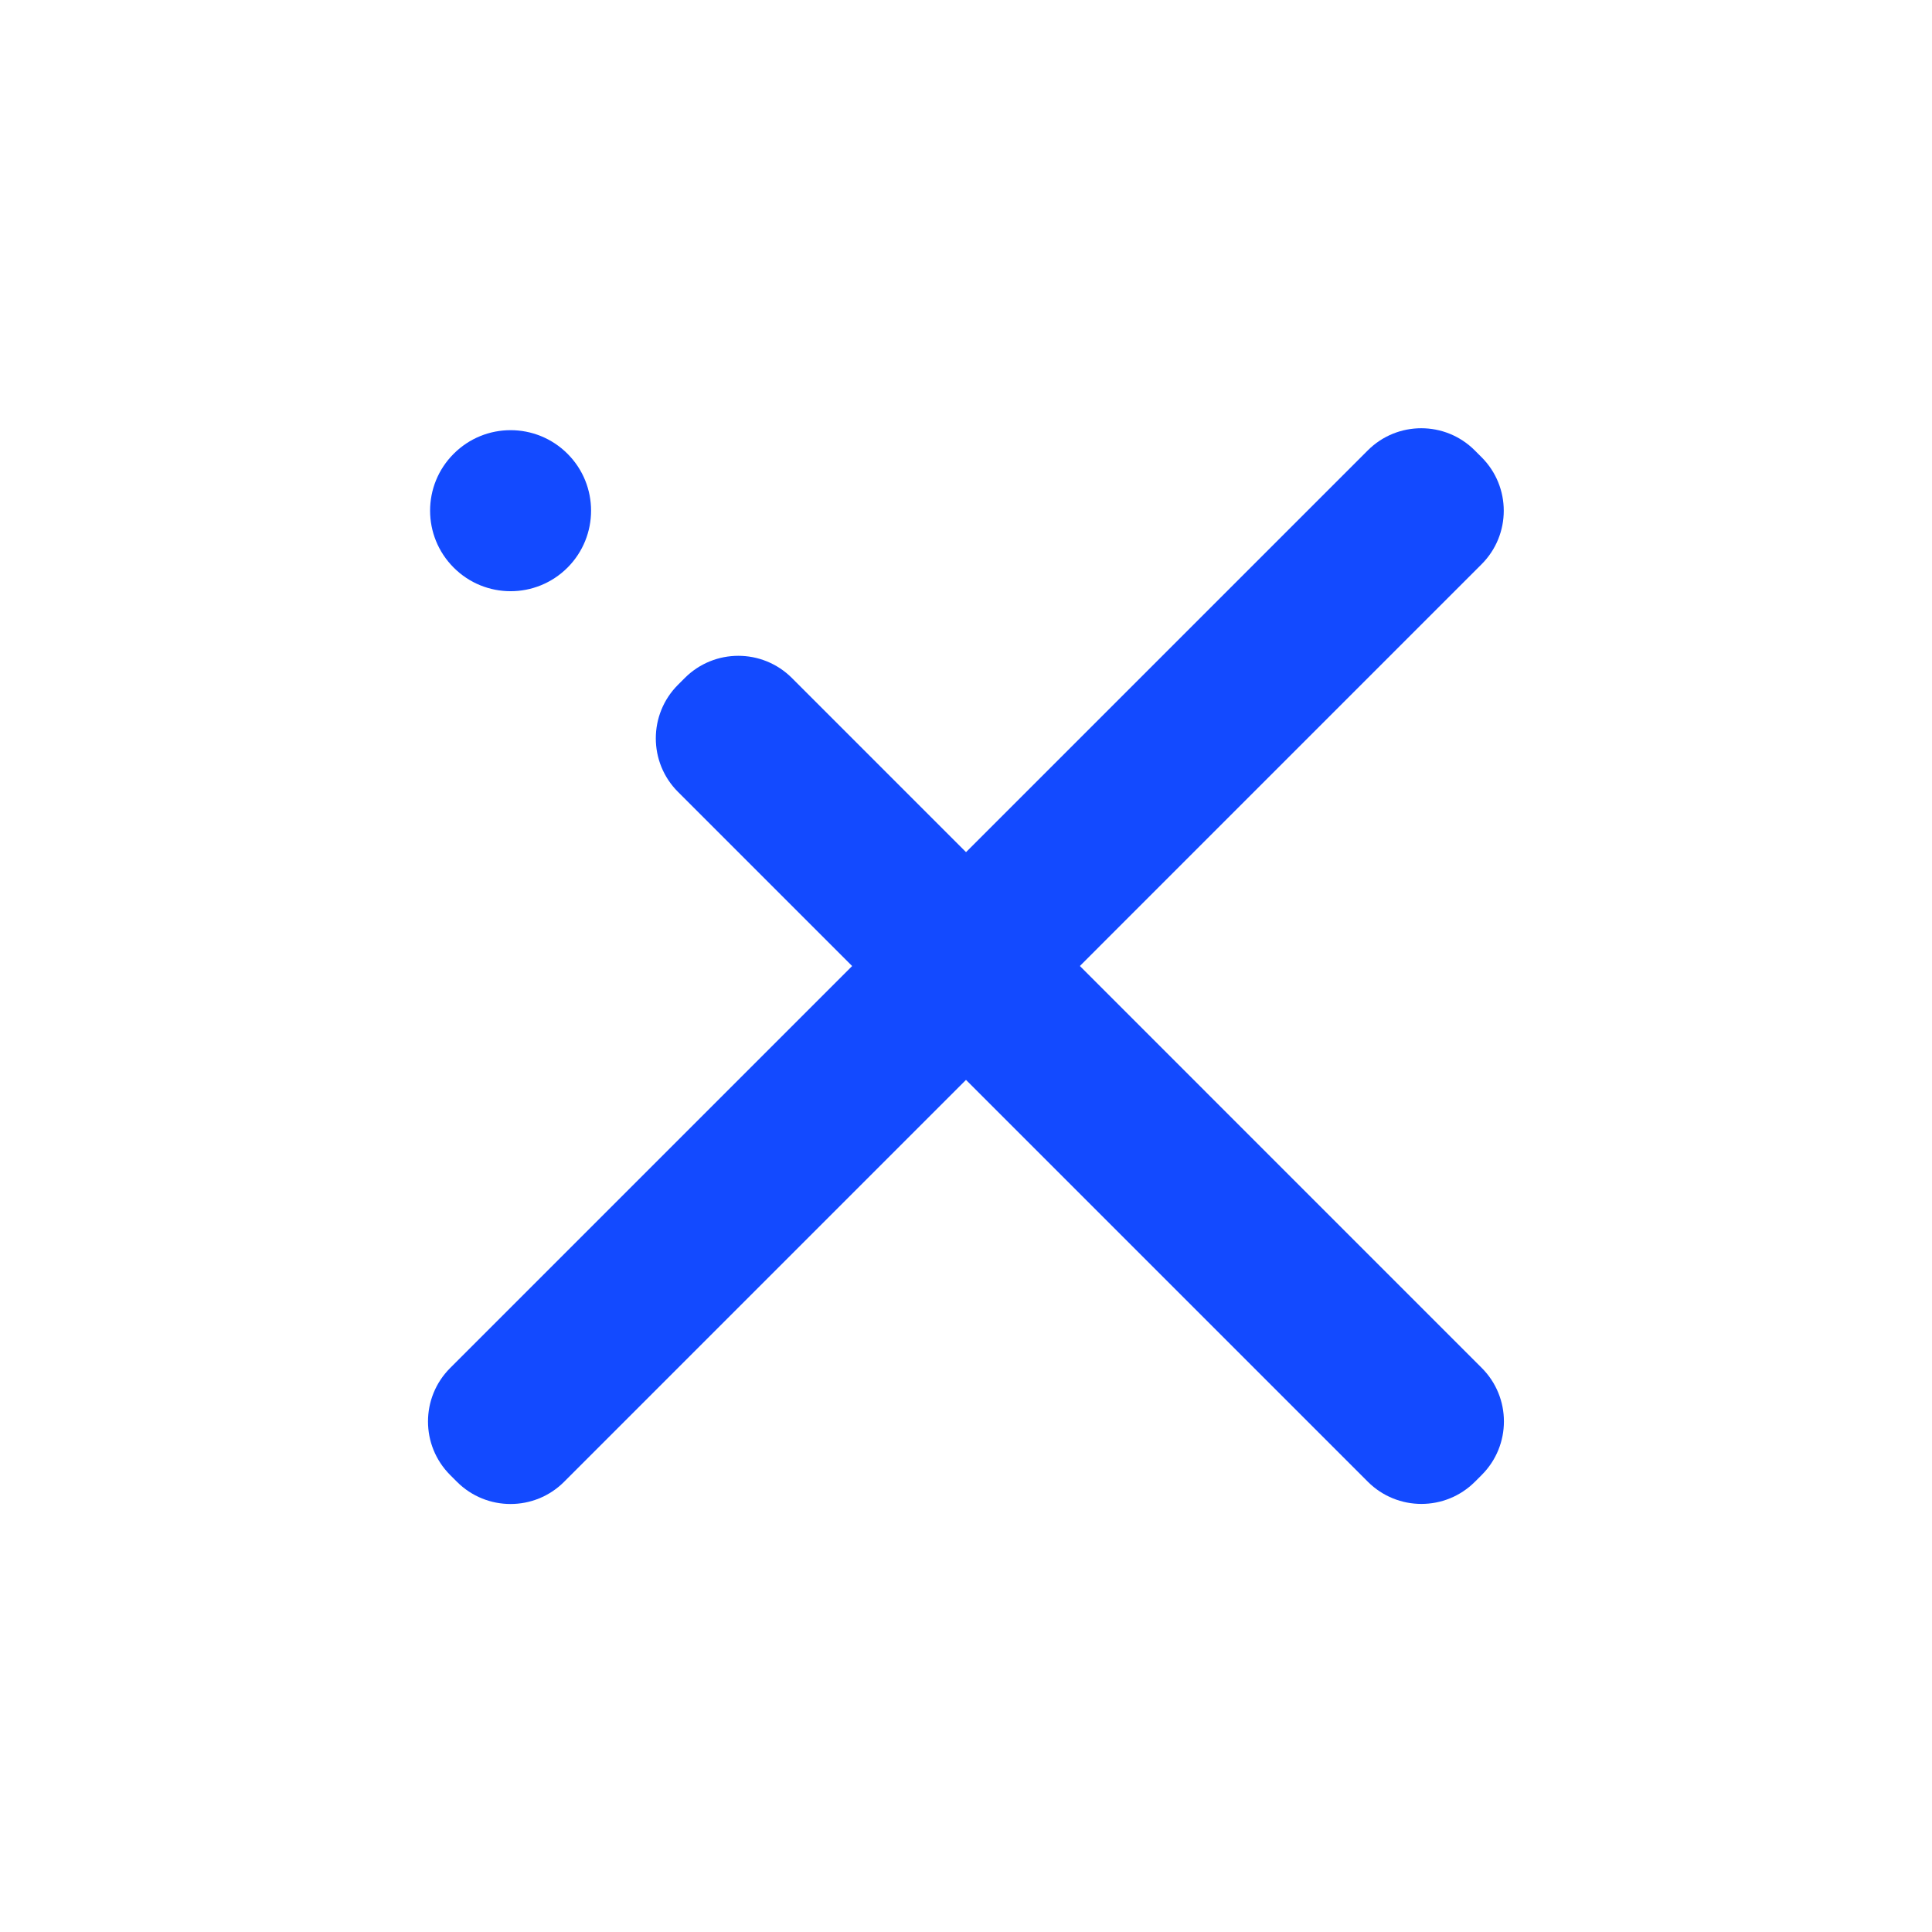
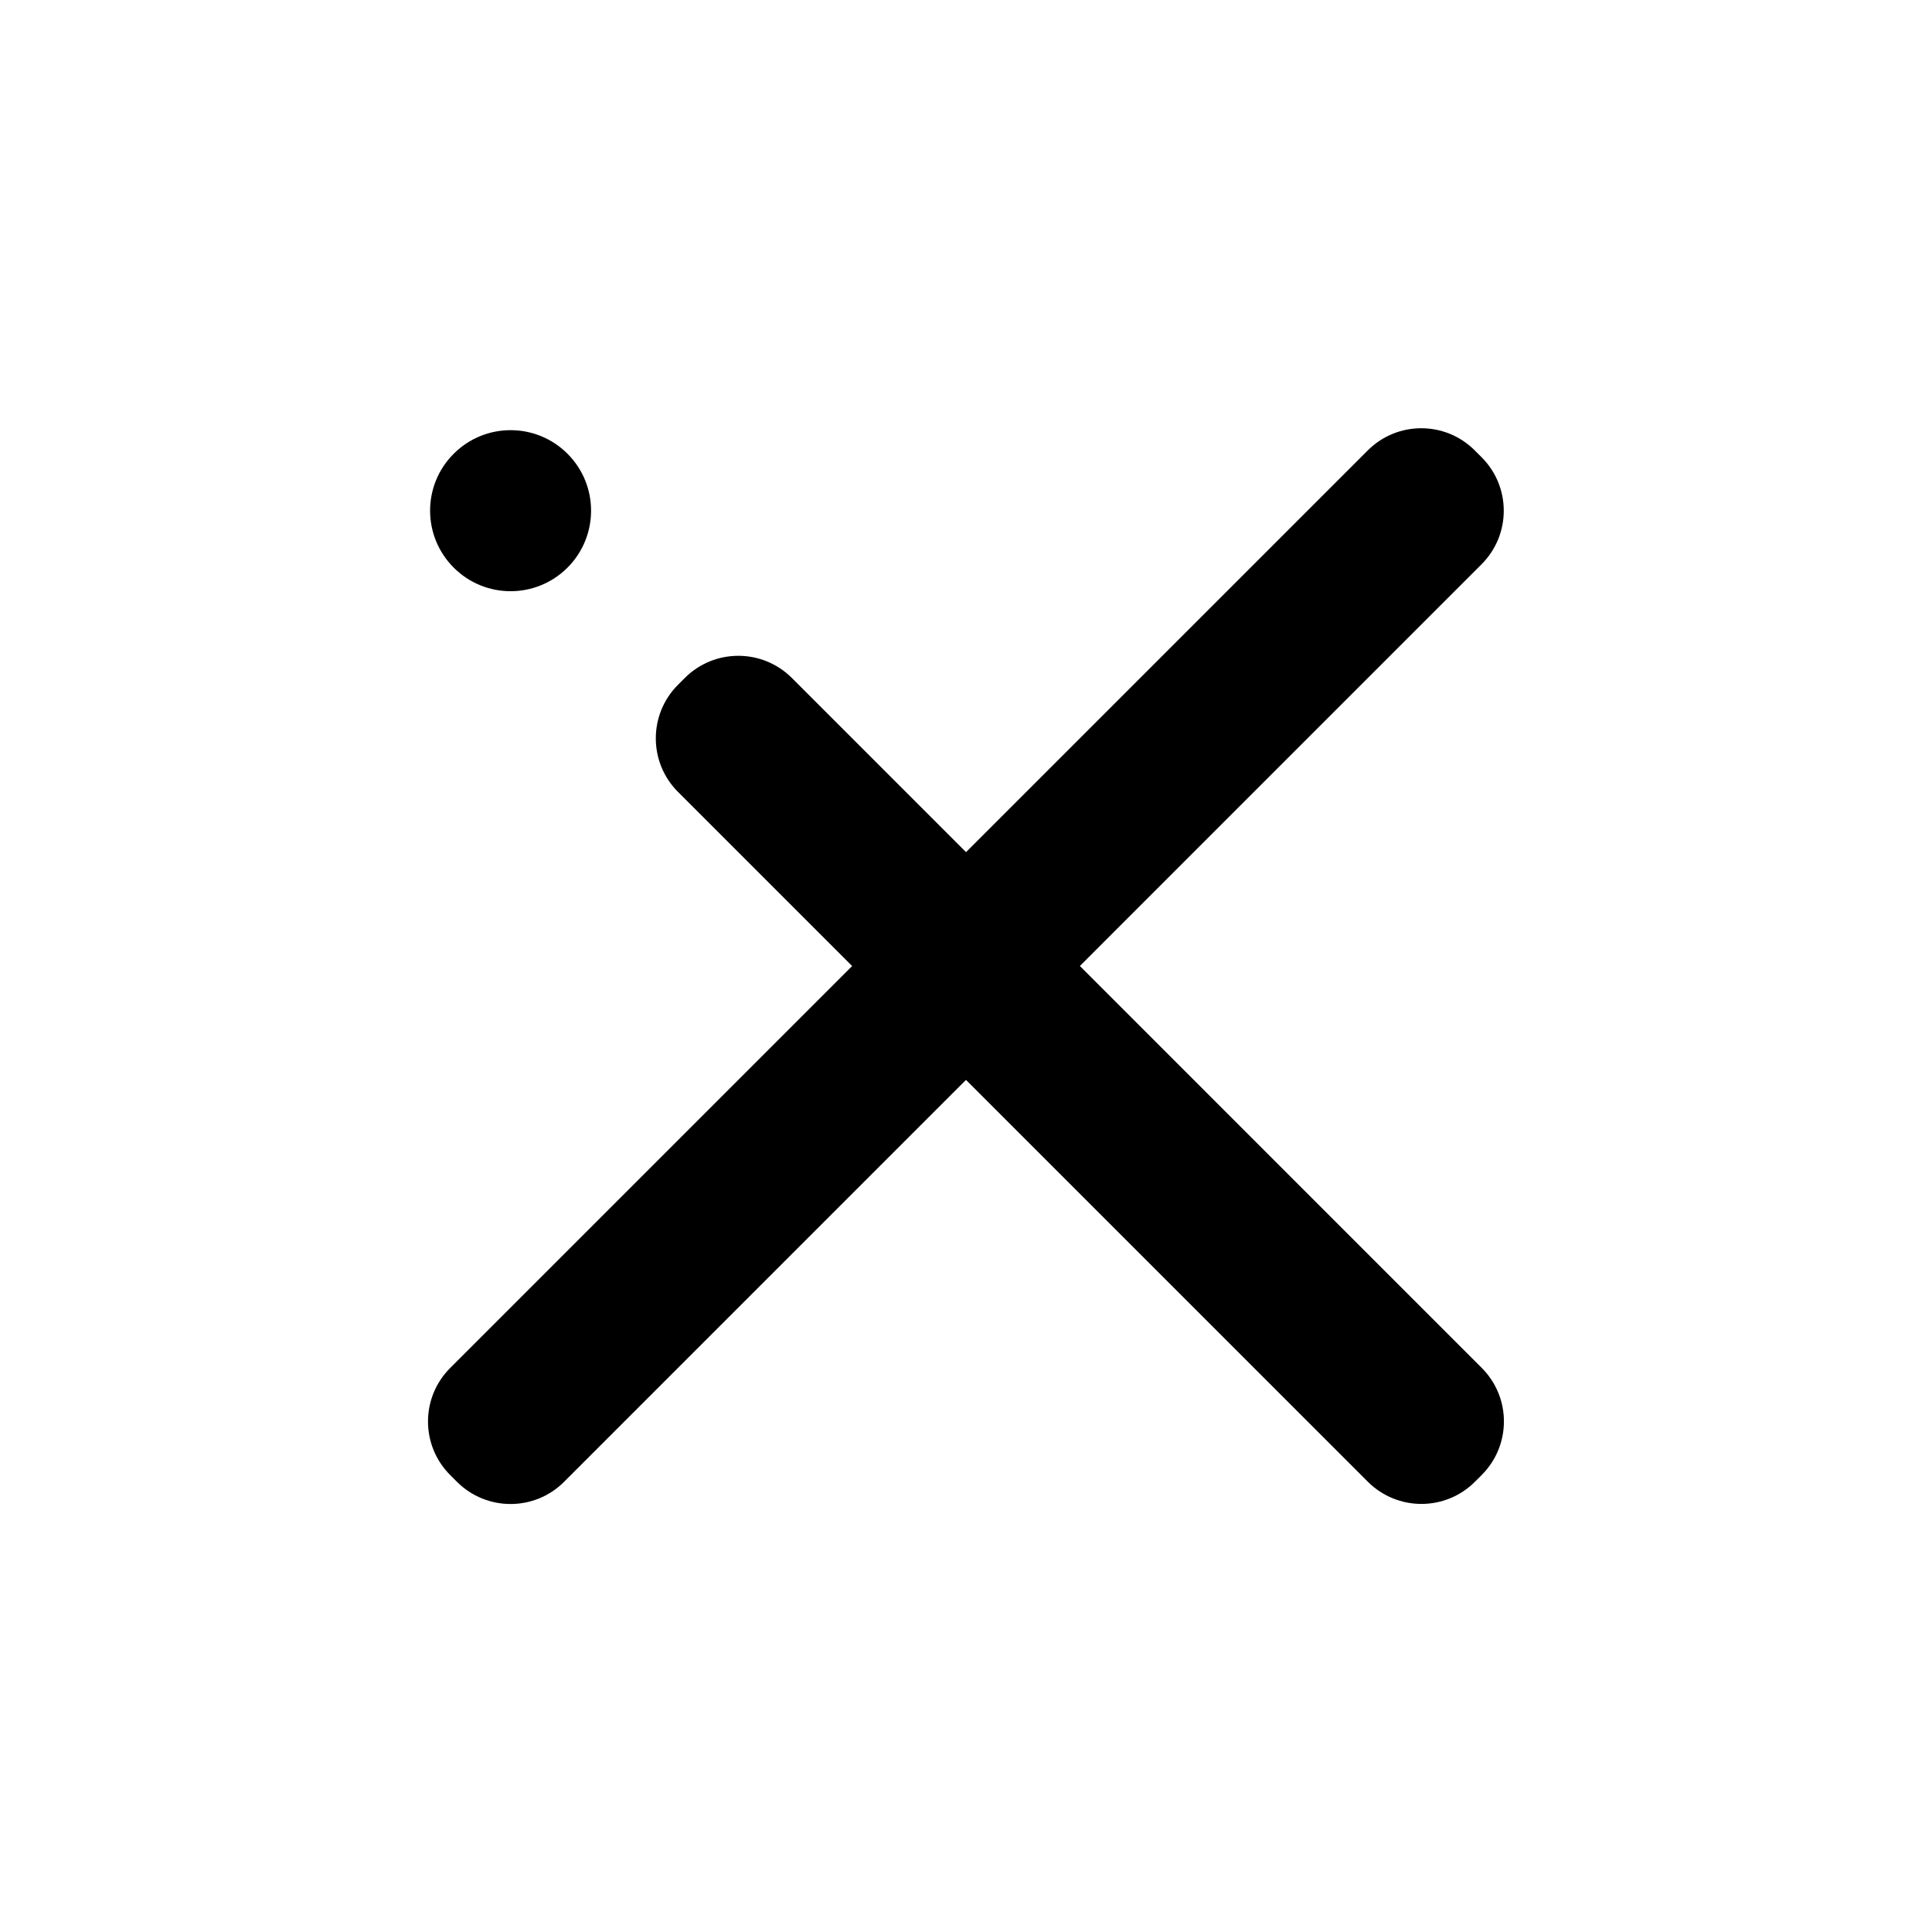
- <svg xmlns="http://www.w3.org/2000/svg" width="24" height="24" viewBox="0 0 24 24" fill="none">
-   <path d="M5.636 7.051C6.026 7.442 6.659 7.442 7.05 7.051C7.44 6.66 7.44 6.027 7.05 5.637C6.659 5.246 6.026 5.246 5.636 5.637C5.245 6.027 5.245 6.66 5.636 7.051Z" fill="#134AFF" />
-   <path d="M18.407 16.993L9.837 8.422C9.469 8.055 8.874 8.055 8.507 8.422L8.422 8.507C8.055 8.874 8.055 9.47 8.422 9.837L16.992 18.407C17.36 18.774 17.955 18.774 18.322 18.407L18.407 18.322C18.774 17.955 18.774 17.36 18.407 16.993Z" fill="#134AFF" />
-   <path d="M16.991 5.595L5.592 16.994C5.225 17.361 5.225 17.956 5.592 18.323L5.677 18.408C6.044 18.775 6.64 18.775 7.007 18.408L18.405 7.009C18.772 6.642 18.772 6.047 18.405 5.68L18.32 5.595C17.953 5.228 17.358 5.228 16.991 5.595Z" fill="#134AFF" />
+ <svg xmlns="http://www.w3.org/2000/svg" width="24" height="24" viewBox="0 0 24 24">
+   <path d="M5.636 7.051C6.026 7.442 6.659 7.442 7.05 7.051C7.44 6.66 7.44 6.027 7.05 5.637C6.659 5.246 6.026 5.246 5.636 5.637C5.245 6.027 5.245 6.66 5.636 7.051Z" />
+   <path d="M18.407 16.993L9.837 8.422C9.469 8.055 8.874 8.055 8.507 8.422L8.422 8.507C8.055 8.874 8.055 9.47 8.422 9.837L16.992 18.407C17.36 18.774 17.955 18.774 18.322 18.407L18.407 18.322C18.774 17.955 18.774 17.36 18.407 16.993Z" />
+   <path d="M16.991 5.595L5.592 16.994C5.225 17.361 5.225 17.956 5.592 18.323L5.677 18.408C6.044 18.775 6.64 18.775 7.007 18.408L18.405 7.009C18.772 6.642 18.772 6.047 18.405 5.68L18.32 5.595C17.953 5.228 17.358 5.228 16.991 5.595Z" />
</svg>
